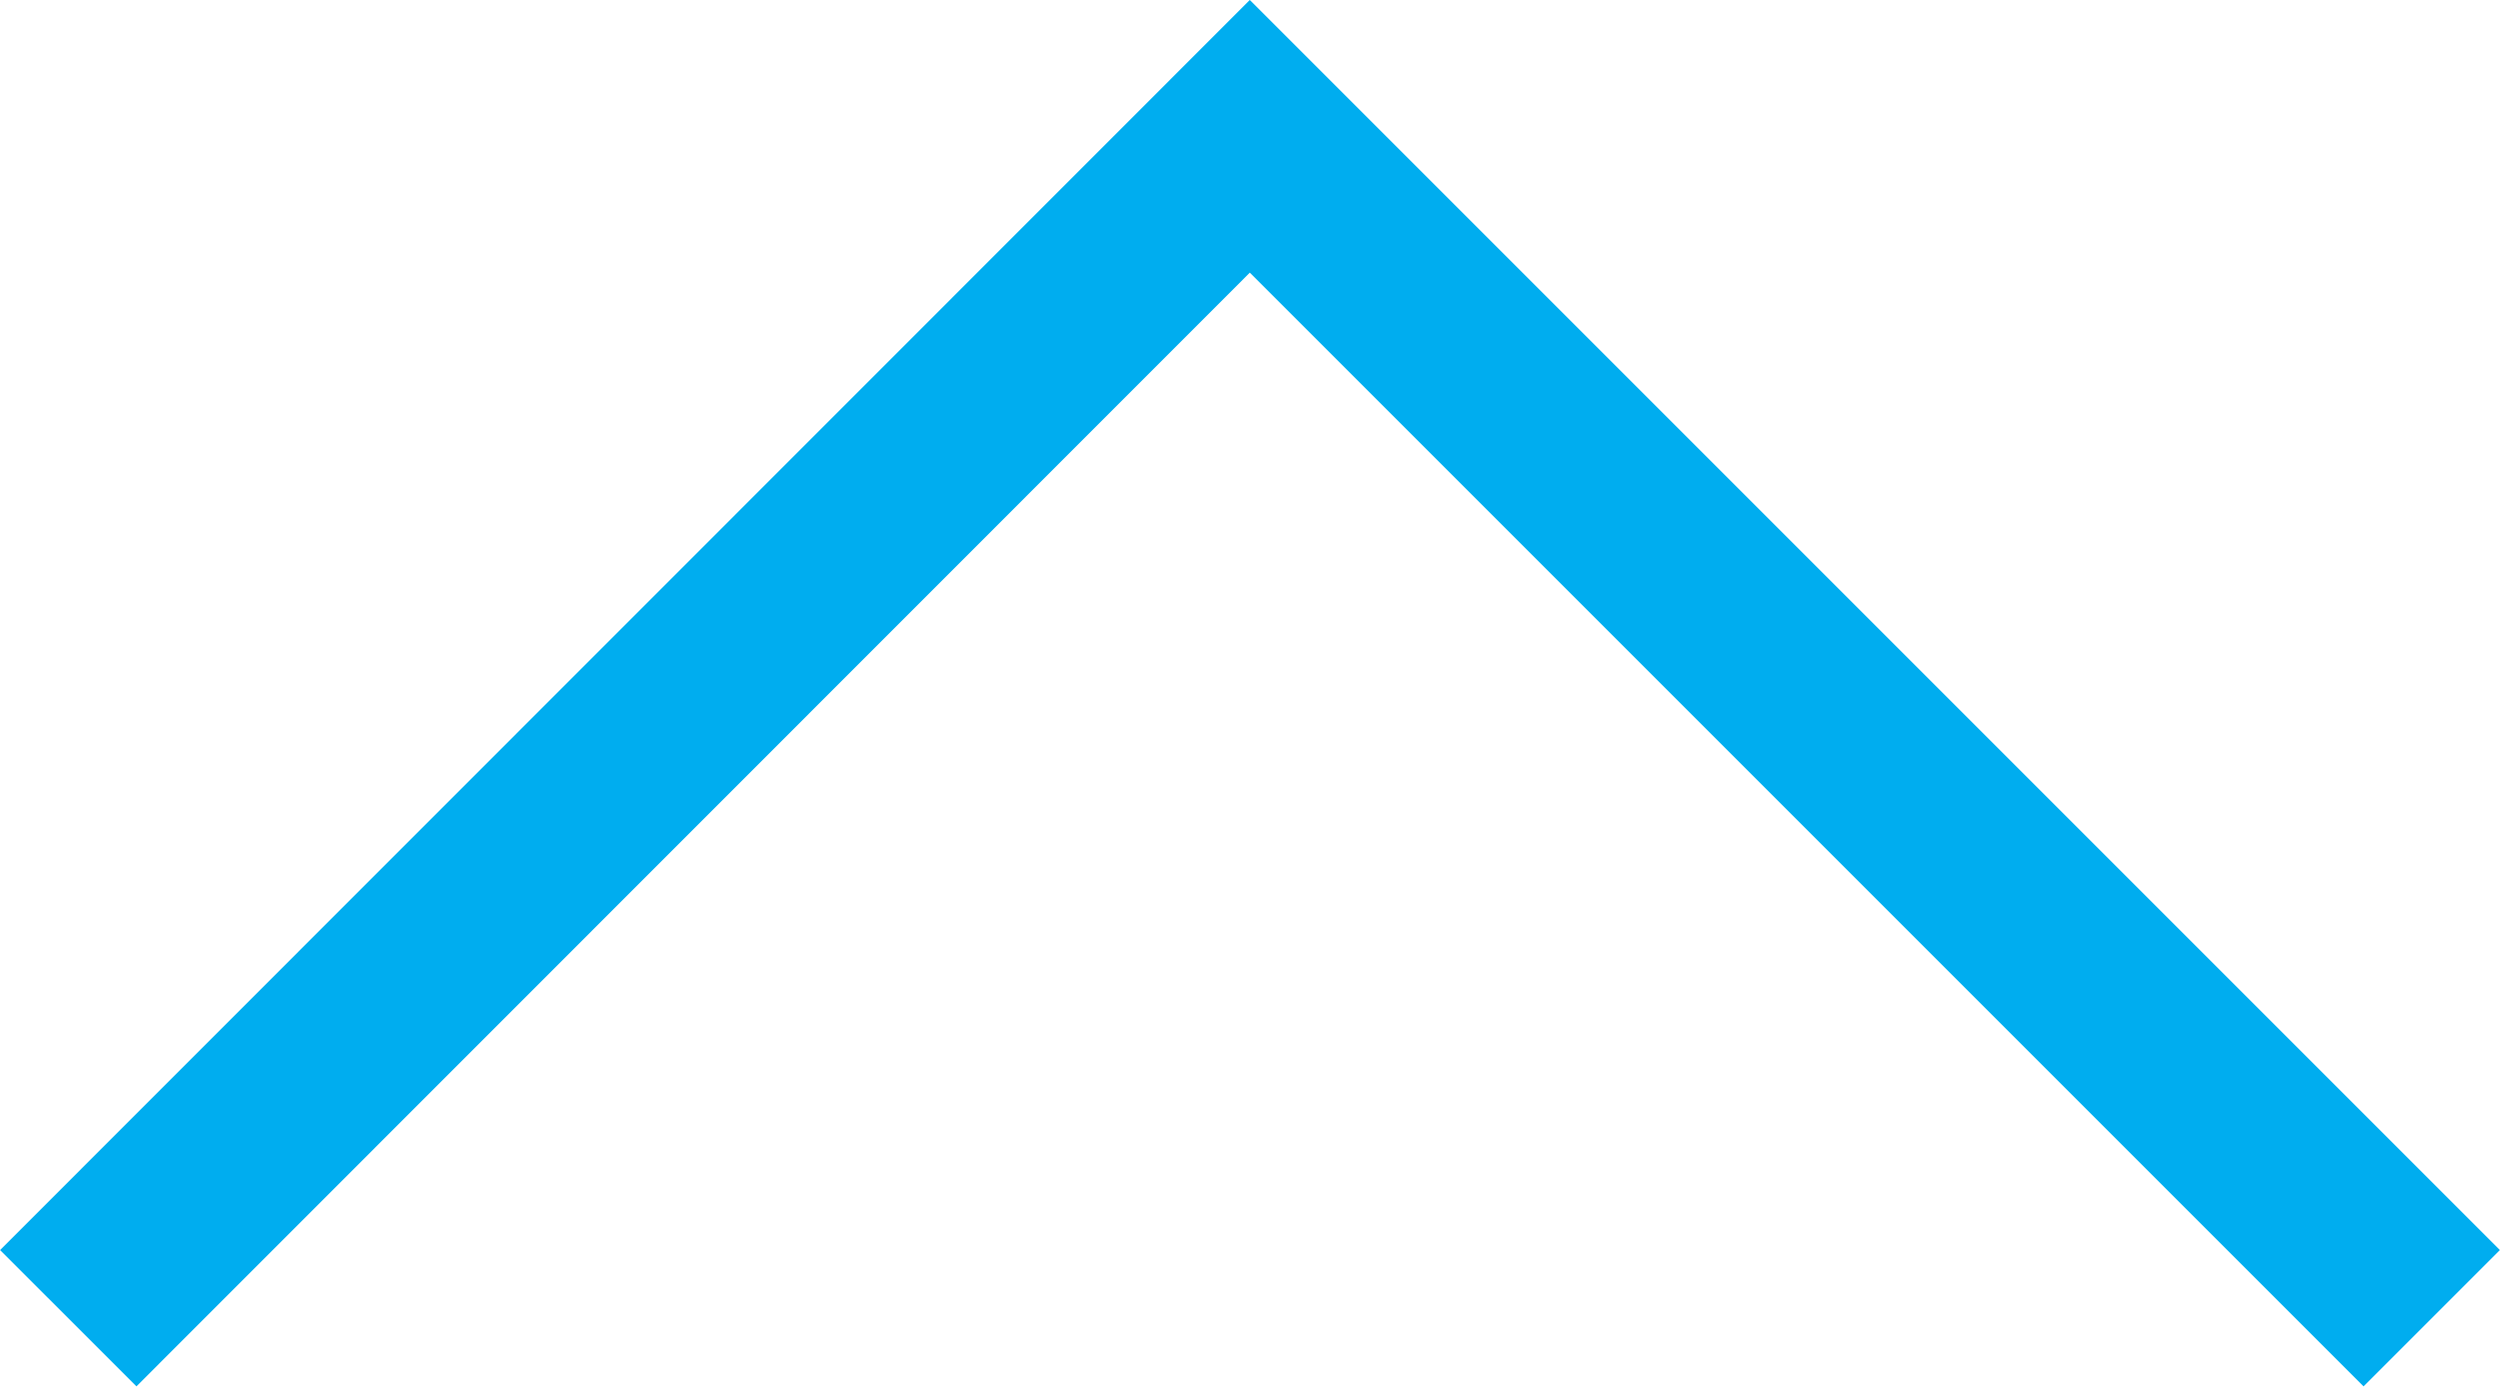
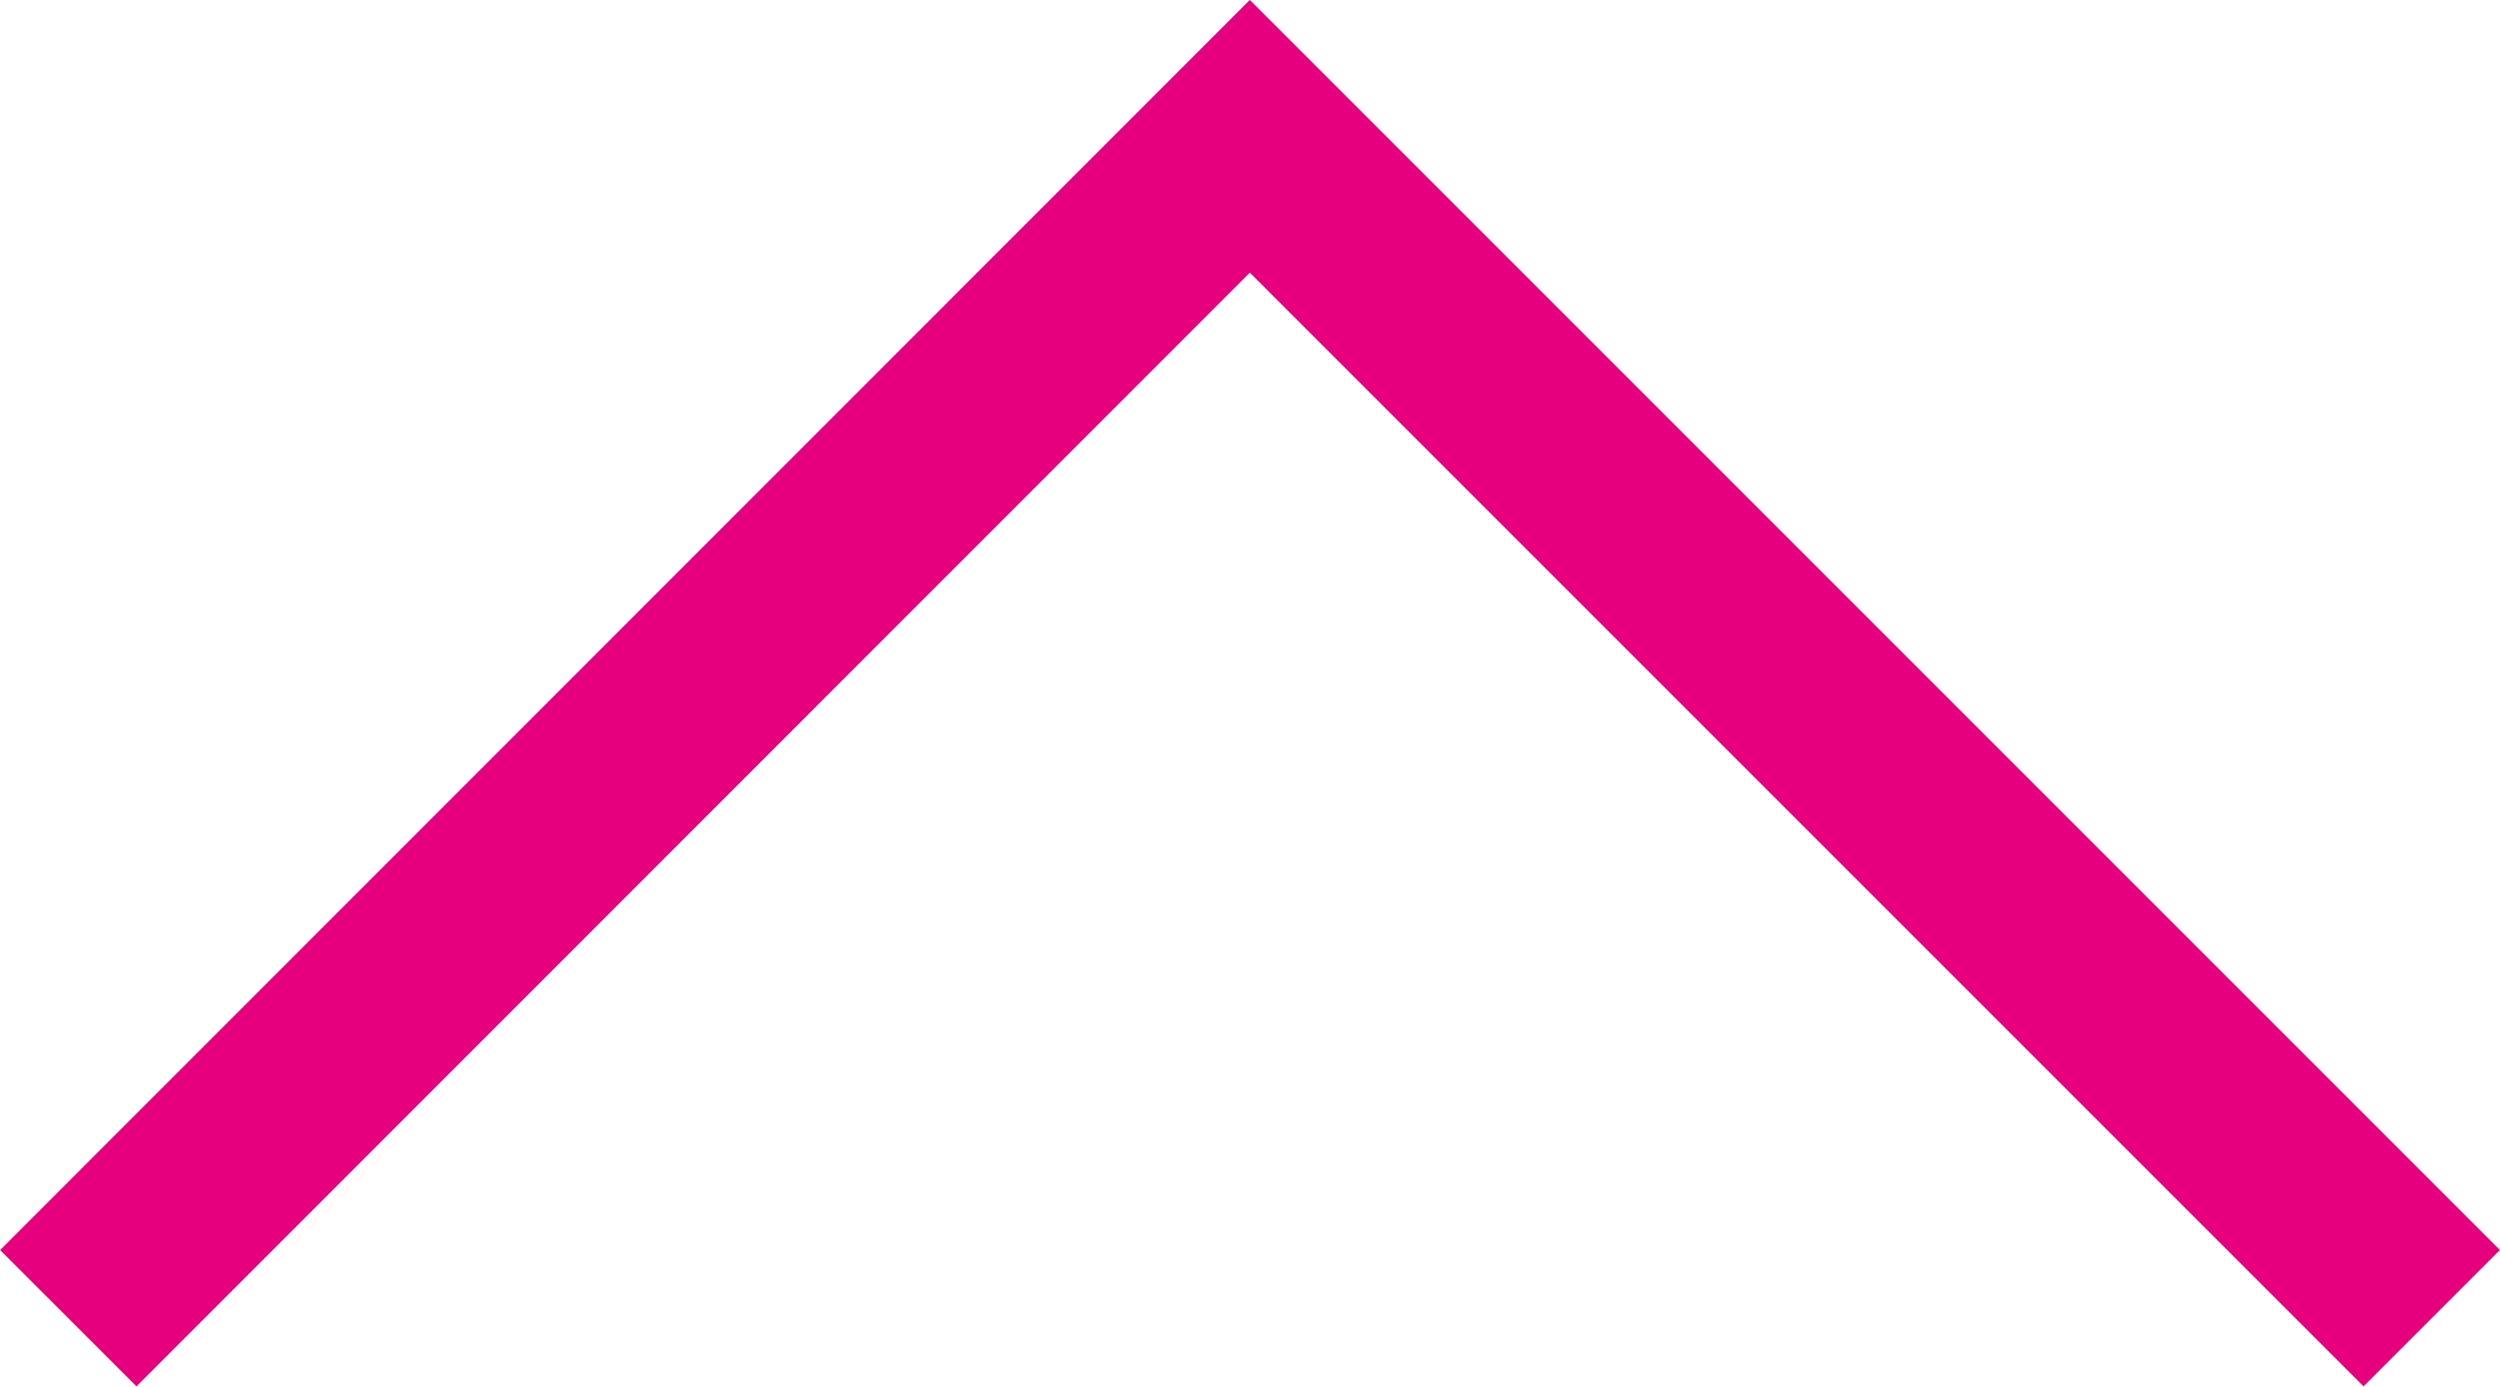
<svg xmlns="http://www.w3.org/2000/svg" width="25.924" height="14.376" viewBox="0 0 6.859 3.804">
-   <path d="M6.672 3.617L3.429.374.187 3.617" fill="none" stroke="#00adef" stroke-width=".529" />
+   <path d="M6.672 3.617L3.429.374.187 3.617" fill="none" stroke="#E6007E" stroke-width=".529" />
</svg>
